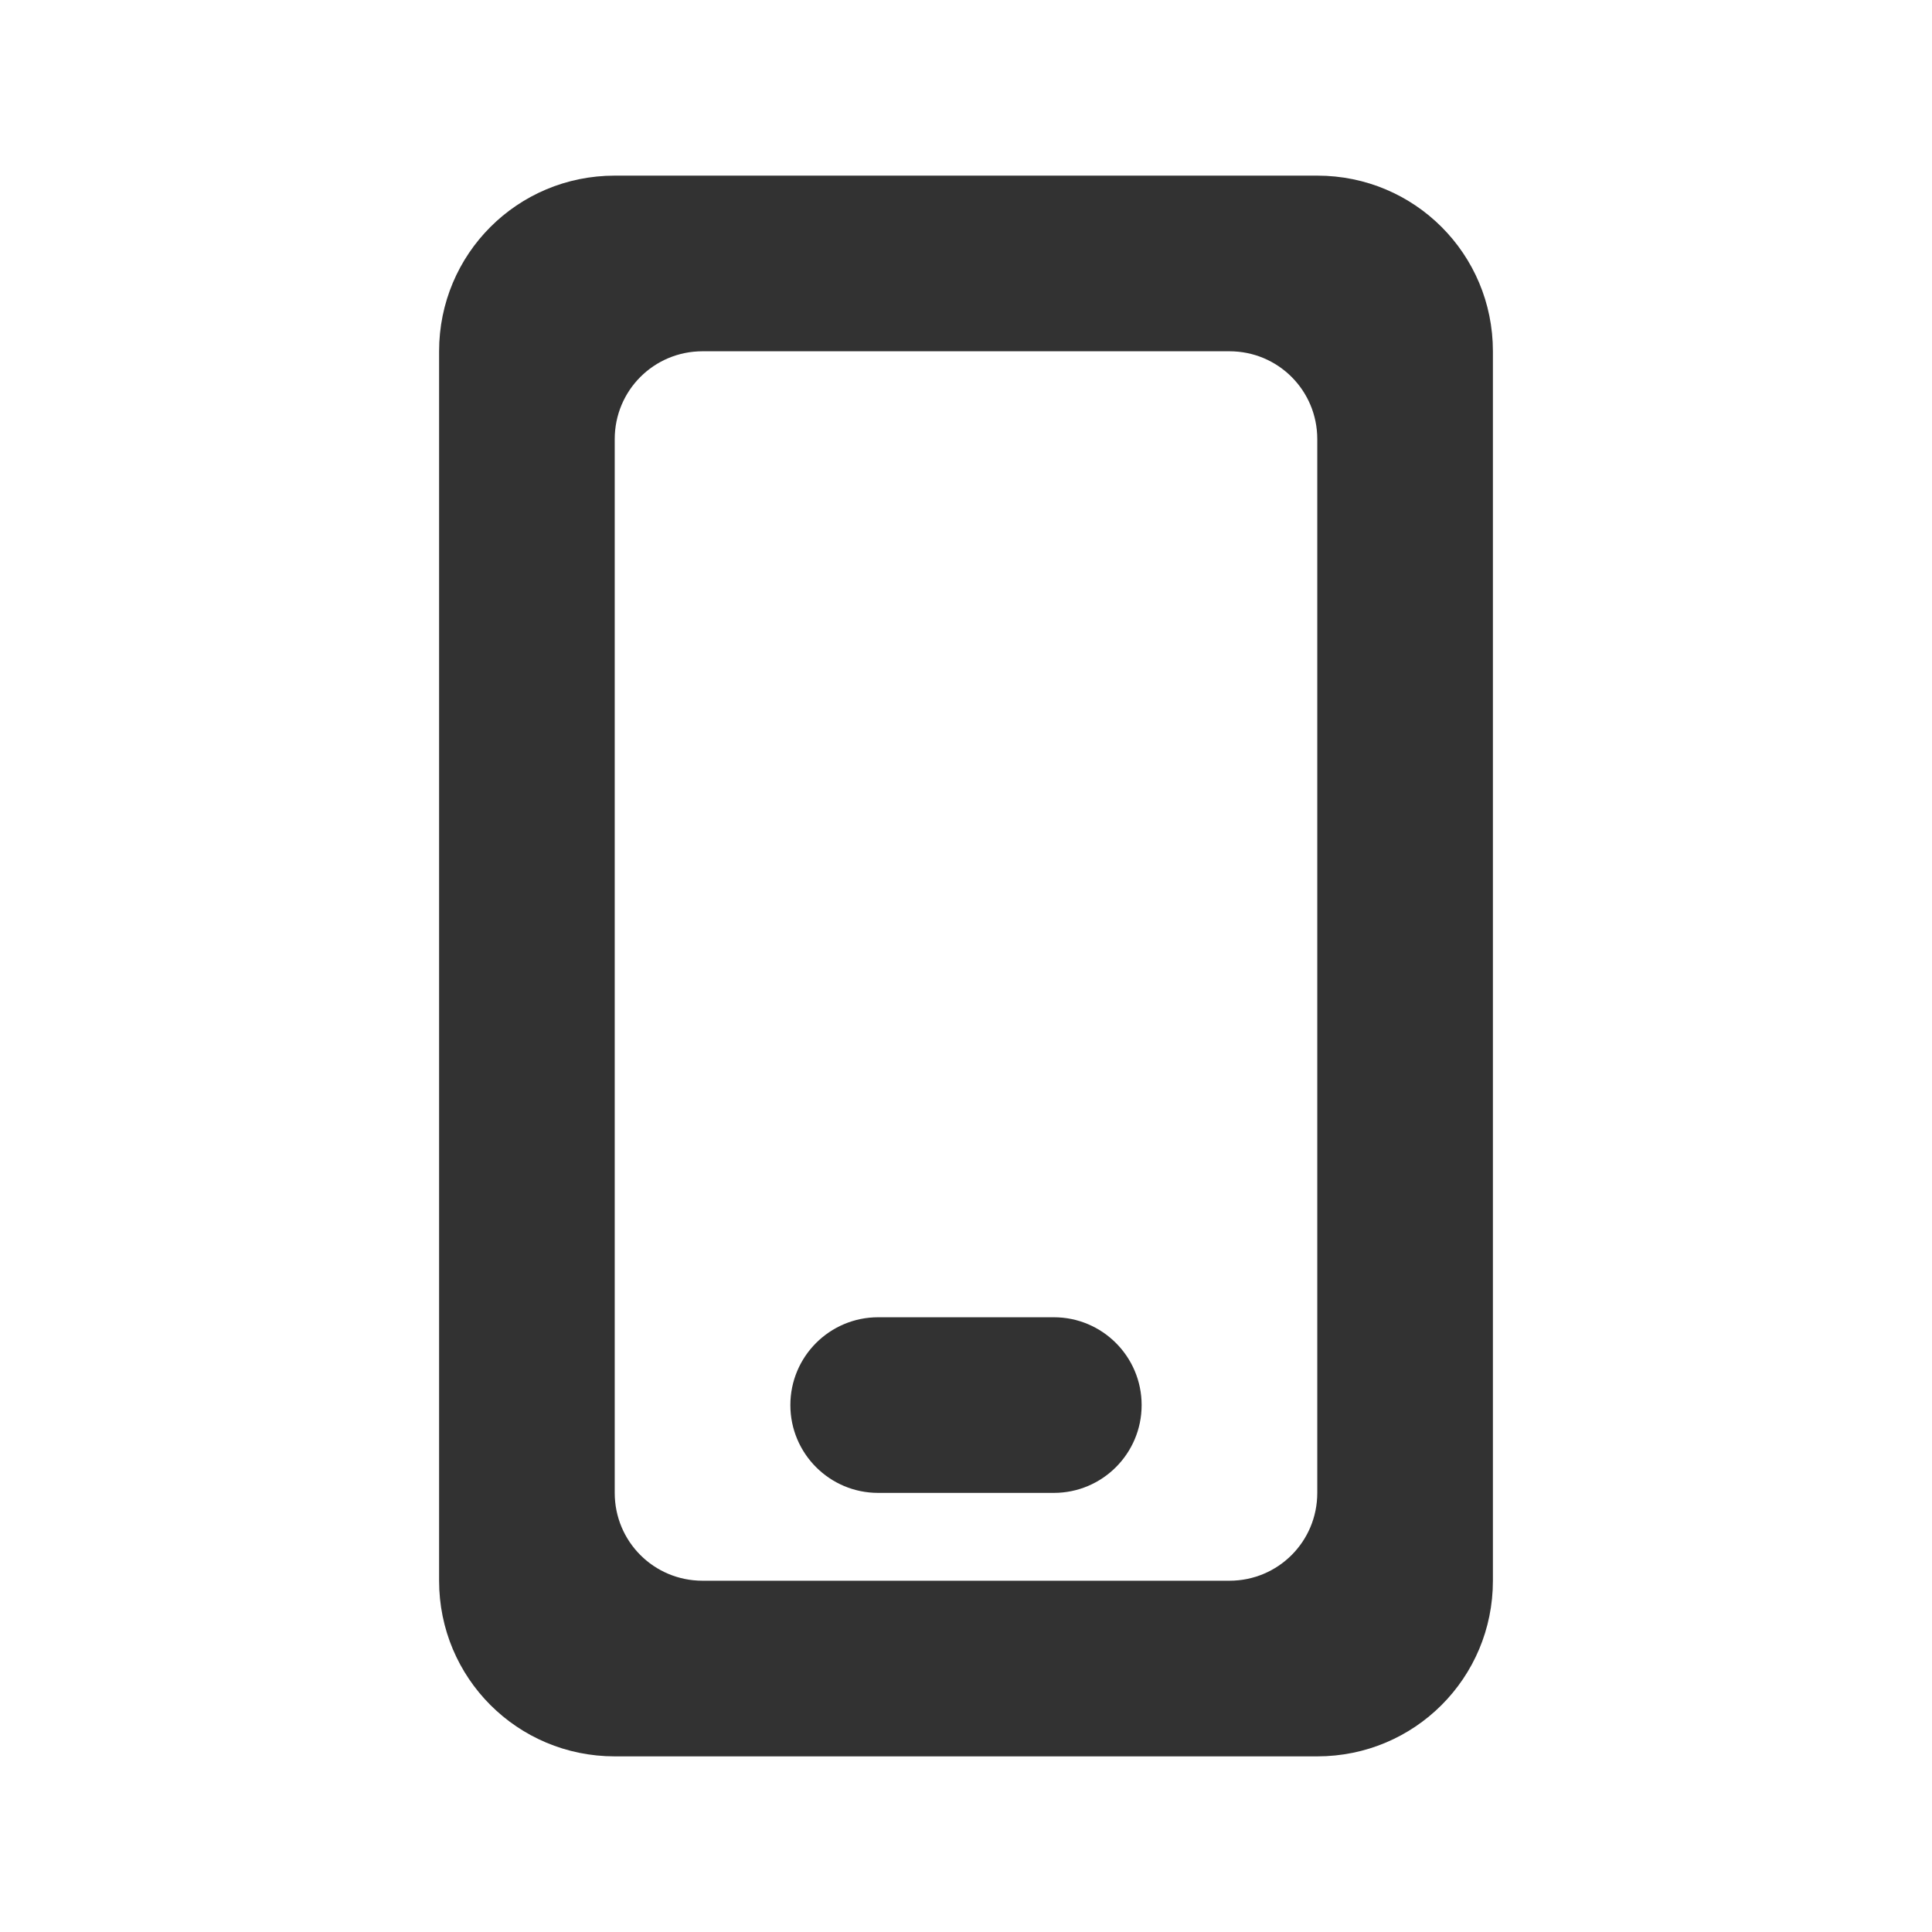
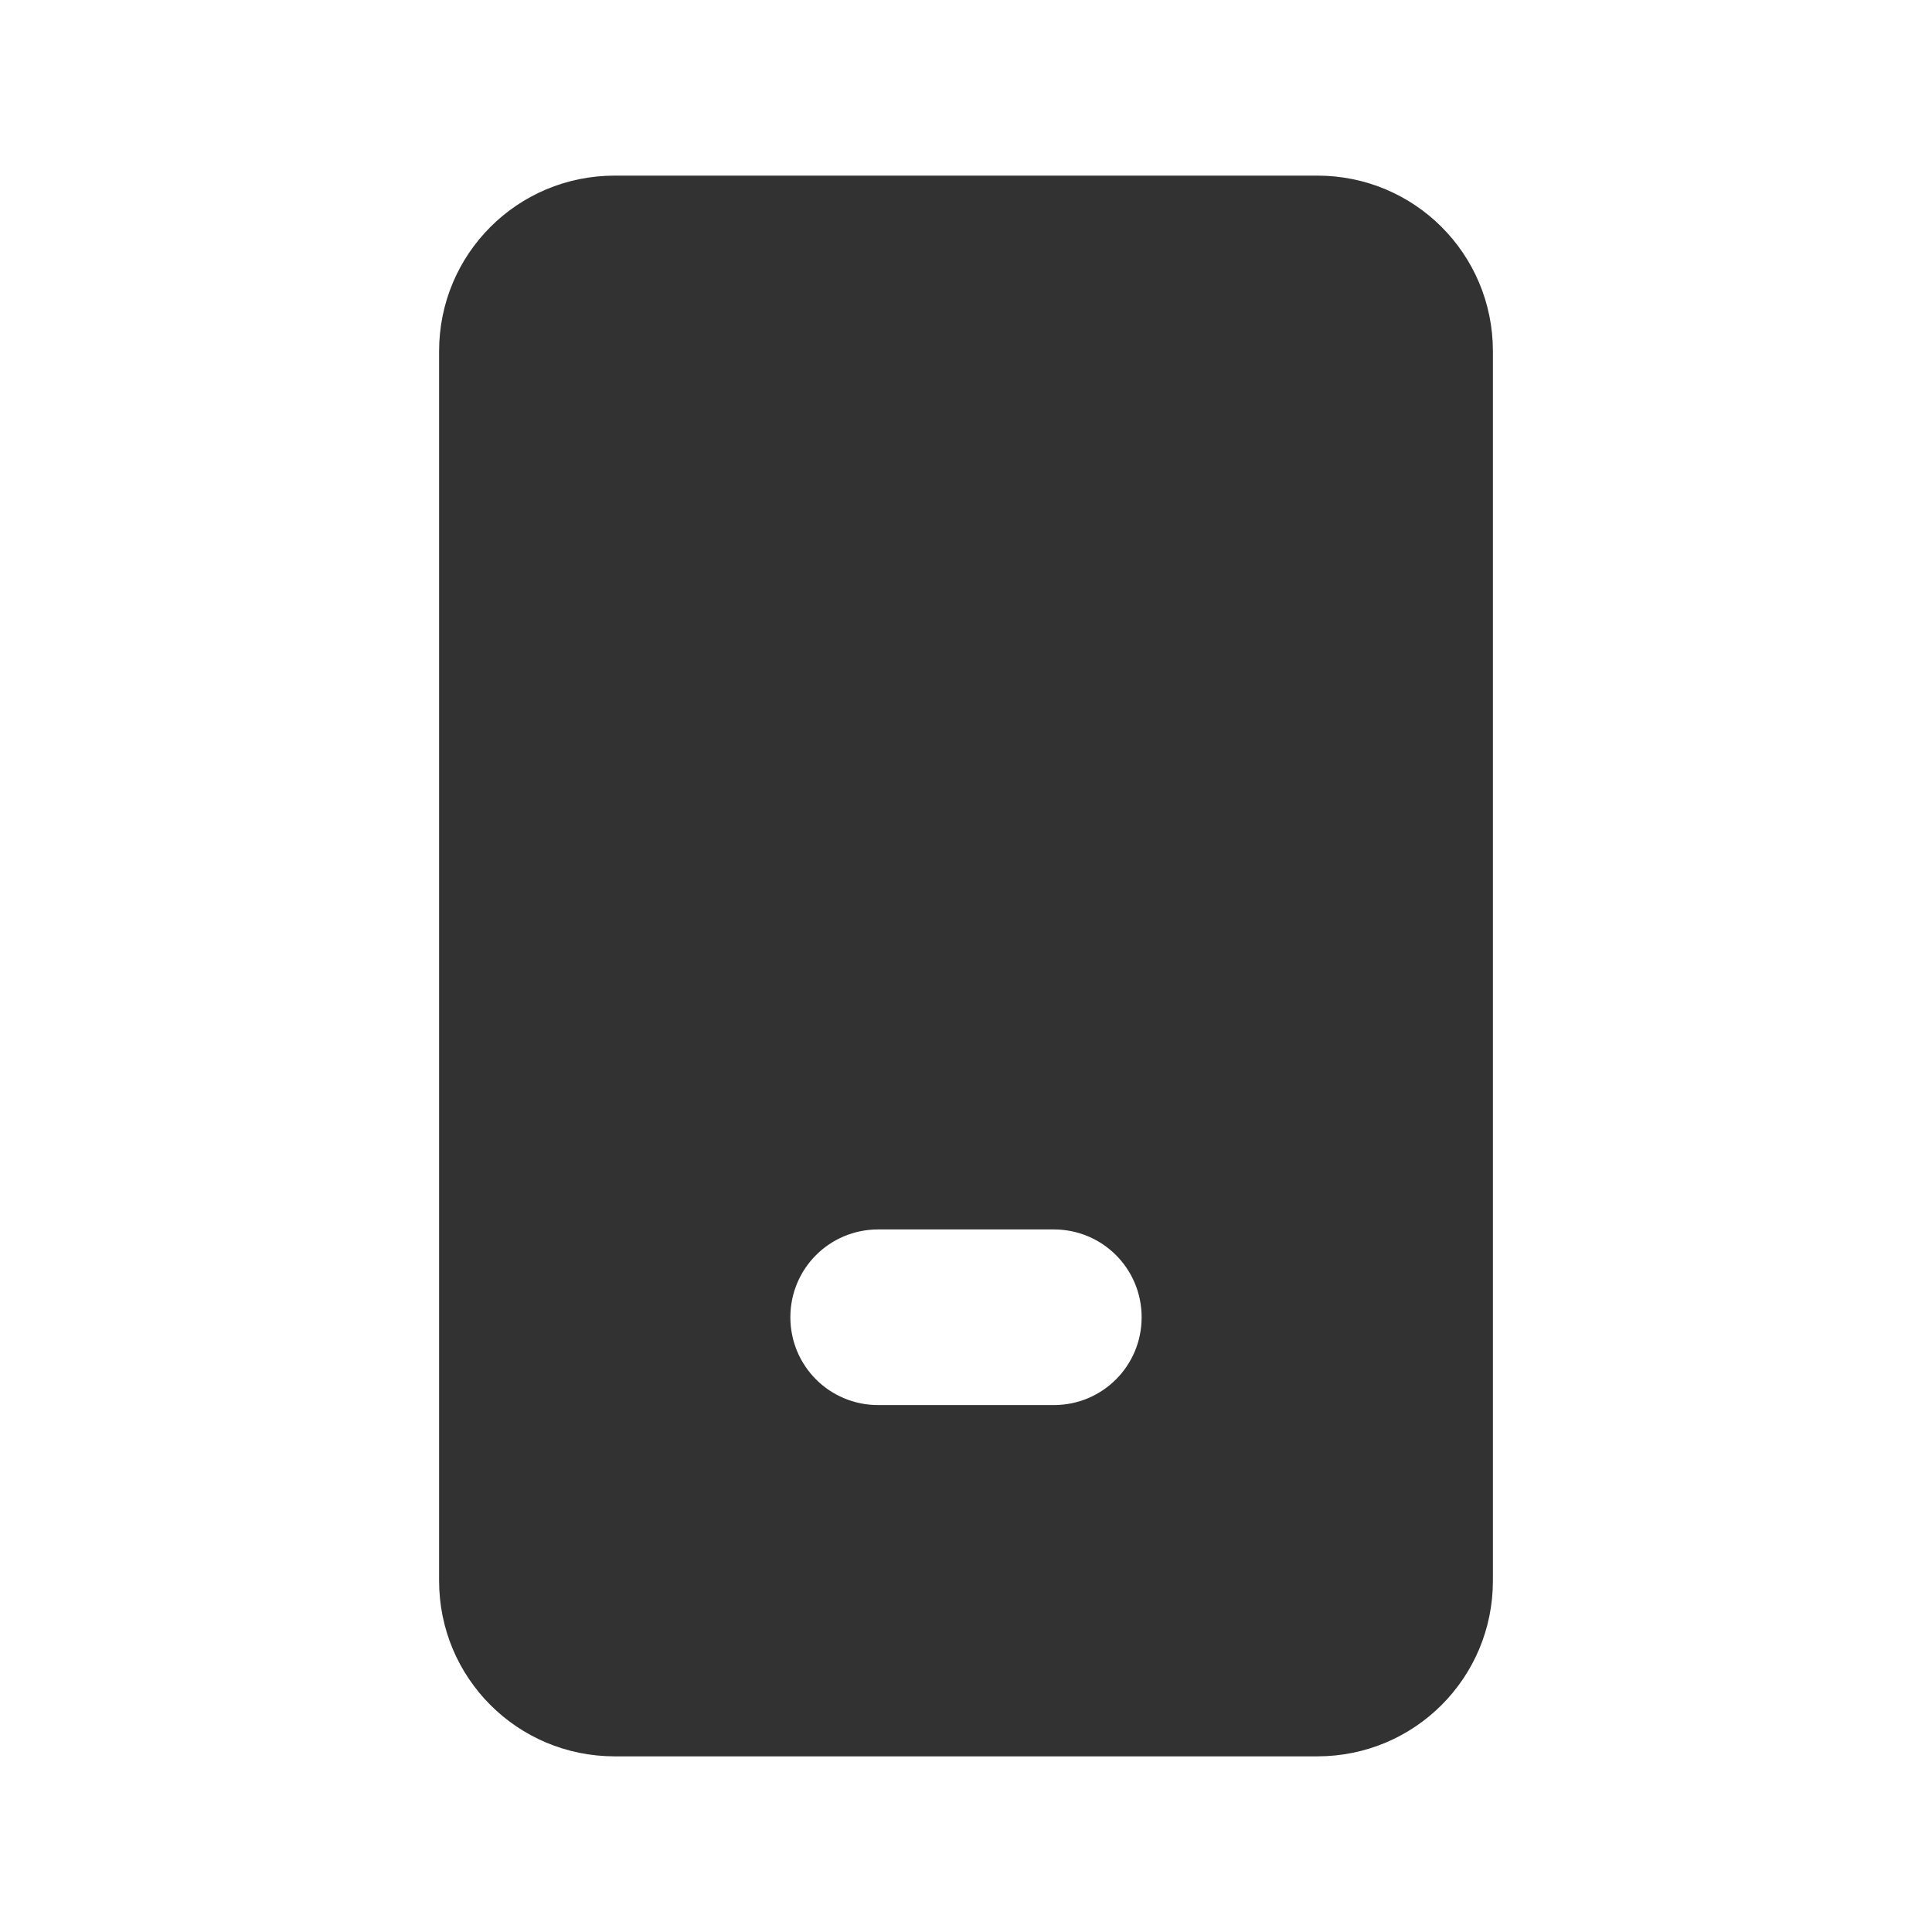
<svg xmlns="http://www.w3.org/2000/svg" id="svg" version="1.1" viewBox="0 0 22 22">
  <defs id="defs81">
    <style id="current-color-scheme" type="text/css">.ColorScheme-Text { color:#dedede; } .ColorScheme-Highlight { color:#5294e2; } .ColorScheme-ButtonBackground { color:#dedede; }</style>
    <style id="current-color-scheme-9" type="text/css">.ColorScheme-Text { color:#dedede; } .ColorScheme-Highlight { color:#5294e2; } .ColorScheme-ButtonBackground { color:#dedede; }</style>
    <style id="current-color-scheme-3" type="text/css">
      .ColorScheme-Text {
        color:#31363b;
      }
      .ColorScheme-Background {
        color:#eff0f1;
      }
      .ColorScheme-Highlight {
        color:#3daee9;
      }
      .ColorScheme-ViewText {
        color:#31363b;
      }
      .ColorScheme-ViewBackground {
        color:#fcfcfc;
      }
      .ColorScheme-ViewHover {
        color:#93cee9;
      }
      .ColorScheme-ViewFocus{
        color:#3daee9;
      }
      .ColorScheme-ButtonText {
        color:#31363b;
      }
      .ColorScheme-ButtonBackground {
        color:#eff0f1;
      }
      .ColorScheme-ButtonHover {
        color:#93cee9;
      }
      .ColorScheme-ButtonFocus{
        color:#3daee9;
      }
      </style>
  </defs>
+   <g id="22-22-phone-battery">
+     <g id="g1270" transform="translate(-318,-534.3622)">
+       <rect style="fill:none;fill-opacity:1;stroke:none;stroke-width:0.139;stroke-linecap:square;stroke-linejoin:miter;stroke-miterlimit:4;stroke-dasharray:none;stroke-dashoffset:0;stroke-opacity:1" id="rect1266" width="22" height="22" x="355" y="534.362" />
+       <path id="path1268" style="fill:#323232;fill-opacity:1;fill-rule:evenodd;stroke-width:3;stroke-linecap:round;stroke-linejoin:round;paint-order:stroke fill markers" d="m 362,536.362 c -1.108,0 -2,0.892 -2,2 v 14 c 0,1.108 0.892,2 2,2 h 8 c 1.108,0 2,-0.892 2,-2 v -14 c 0,-1.108 -0.892,-2 -2,-2 z m 3,12 h 2 c 0.554,0 1,0.446 1,1 0,0.554 -0.446,1 -1,1 h -2 c -0.554,0 -1,-0.446 -1,-1 0,-0.554 0.446,-1 1,-1 z" />
+     </g>
+     <path id="path4600" d="m 45,9 a 3,3 0 0 0 2,2.826 V 13 h 2 V 11.824 A 3,3 0 0 0 51,9 H 50 V 7 H 49 V 9 H 47 V 7 h -1 v 2 z" fill="#4caf50" style="fill:#3278ff;fill-opacity:1" />
+   </g>
+   <g id="phone-battery">
+     <rect y="-34" x="37" height="32" width="32" id="rect1272" style="fill:none;fill-opacity:1;stroke:none;stroke-width:0.1;stroke-linecap:square;stroke-linejoin:miter;stroke-miterlimit:4;stroke-dasharray:none;stroke-dashoffset:0;stroke-opacity:1" />
+     <path id="path1274" style="fill:#323232;fill-opacity:1;fill-rule:evenodd;stroke-width:3;stroke-linecap:round;stroke-linejoin:round;paint-order:stroke fill markers" d="m 46,-32 c -1.108,0 -2,0.892 -2,2 v 24 c 0,1.108 0.892,2 2,2 h 14 c 1.108,0 2,-0.892 2,-2 v -24 c 0,-1.108 -0.892,-2 -2,-2 z m 5,22 h 4 c 0.554,0 1,0.446 1,1 0,0.554 -0.446,1 -1,1 h -4 c -0.554,0 -1,-0.446 -1,-1 0,-0.554 0.446,-1 1,-1 z" />
+     <path id="path4472" d="m 50,-19 a 3,3 0 0 0 2,2.826 V -15 h 2 v -1.176 A 3,3 0 0 0 56,-19 h -1 v -2 h -1 v 2 h -2 v -2 h -1 v 2 z" fill="#4caf50" style="fill:#3278ff;fill-opacity:1" />
+   </g>
+   <g id="16-16-phone-battery">
+     <rect y="25" x="37" height="16" width="16" id="rect1278" style="fill:none;fill-opacity:1;stroke:none;stroke-width:0.101;stroke-linecap:square;stroke-linejoin:miter;stroke-miterlimit:4;stroke-dasharray:none;stroke-dashoffset:0;stroke-opacity:1" />
+     <path id="path1280" style="fill:#323232;fill-opacity:1;fill-rule:evenodd;stroke-width:3;stroke-linecap:round;stroke-linejoin:round;paint-order:stroke fill markers" d="m 42,26 c -1.108,0 -2,0.892 -2,2 v 10 c 0,1.108 0.892,2 2,2 h 6 c 1.108,0 2,-0.892 2,-2 V 28 c 0,-1.108 -0.892,-2 -2,-2 z m 2,10 h 2 c 0.277,0 0.5,0.223 0.5,0.5 0,0.277 -0.223,0.5 -0.5,0.5 h -2 c -0.277,0 -0.5,-0.223 -0.5,-0.5 0,-0.277 0.223,-0.5 0.5,-0.5 z" />
+     <path id="path936" d="m 43,32.333 a 2,2 0 0 0 1.333,1.884 V 35 h 1.333 V 34.216 A 2,2 0 0 0 47,32.333 H 46.333 V 31 h -0.667 v 1.333 H 44.333 V 31 h -0.667 v 1.333 z" fill="#4caf50" style="fill:#3278ff;fill-opacity:1;stroke-width:0.667" />
+   </g>
  <g id="22-22-phone" transform="translate(-355,-534.3622)">
-     <rect style="fill:none;fill-opacity:1;stroke:none;stroke-width:0.139;stroke-linecap:square;stroke-linejoin:miter;stroke-miterlimit:4;stroke-dasharray:none;stroke-dashoffset:0;stroke-opacity:1" id="rect4444" width="22" height="22" x="355" y="534.362" />
-     <g id="g875" transform="translate(-18)">
-       <path id="rect861" style="fill:#323232;stroke-width:2.277;fill-opacity:1" d="m 59,7 c -1.108,0 -2,0.892 -2,2 V 23 c 0,1.108 0.892,2 2,2 h 8 c 1.108,0 2,-0.892 2,-2 V 9 c 0,-1.108 -0.892,-2 -2,-2 z m 1,2 h 6 c 0.554,0 1,0.446 1,1 V 22 c 0,0.554 -0.446,1 -1,1 h -6 c -0.554,0 -1,-0.446 -1,-1 V 10 c 0,-0.554 0.446,-1 1,-1 z" transform="translate(321,529.3622)" />
-       <rect style="fill:#323232;stroke-width:1.633;fill-opacity:1" id="rect871" width="4" height="2" x="382" y="549.362" ry="1" />
-     </g>
+     <rect style="fill:none;fill-opacity:1;stroke:none;stroke-width:0.139;stroke-linecap:square;stroke-linejoin:miter;stroke-miterlimit:4;stroke-dasharray:none;stroke-dashoffset:0;stroke-opacity:1" id="rect4444-3" width="22" height="22" x="355" y="534.362" />
+     <path id="rect1019" style="fill:#323232;fill-opacity:1;fill-rule:evenodd;stroke-width:3;stroke-linecap:round;stroke-linejoin:round;paint-order:stroke fill markers" d="m 362,536.362 c -1.108,0 -2,0.892 -2,2 v 14 c 0,1.108 0.892,2 2,2 h 8 c 1.108,0 2,-0.892 2,-2 v -14 c 0,-1.108 -0.892,-2 -2,-2 z m 3,12 h 2 c 0.554,0 1,0.446 1,1 0,0.554 -0.446,1 -1,1 h -2 c -0.554,0 -1,-0.446 -1,-1 0,-0.554 0.446,-1 1,-1 z" />
  </g>
  <g id="phone" transform="translate(-326,-563.3622)">
-     <rect y="529.362" x="321" height="32" width="32" id="rect4436" style="fill:none;fill-opacity:1;stroke:none;stroke-width:0.1;stroke-linecap:square;stroke-linejoin:miter;stroke-miterlimit:4;stroke-dasharray:none;stroke-dashoffset:0;stroke-opacity:1" />
-     <g id="g908">
-       <path id="rect897" style="fill:#323232;stroke-width:2.121;fill-opacity:1" d="M 9,2 C 7.892,2 7,2.892 7,4 v 24 c 0,1.108 0.892,2 2,2 h 14 c 1.108,0 2,-0.892 2,-2 V 4 C 25,2.892 24.108,2 23,2 Z m 1,2 h 12 c 0.554,0 1,0.446 1,1 v 22 c 0,0.554 -0.446,1 -1,1 H 10 C 9.446,28 9,27.554 9,27 V 5 C 9,4.446 9.446,4 10,4 Z" transform="translate(321,529.3622)" />
-       <rect style="fill:#323232;stroke-width:2;fill-opacity:1" id="rect904-7" width="6" height="2" x="334" y="553.362" ry="1" />
-     </g>
+     <rect y="529.362" x="321" height="32" width="32" id="rect4436-6" style="fill:none;fill-opacity:1;stroke:none;stroke-width:0.1;stroke-linecap:square;stroke-linejoin:miter;stroke-miterlimit:4;stroke-dasharray:none;stroke-dashoffset:0;stroke-opacity:1" />
+     <path id="rect1368" style="fill:#323232;fill-opacity:1;fill-rule:evenodd;stroke-width:3;stroke-linecap:round;stroke-linejoin:round;paint-order:stroke fill markers" d="m 330,531.362 c -1.108,0 -2,0.892 -2,2 v 24 c 0,1.108 0.892,2 2,2 h 14 c 1.108,0 2,-0.892 2,-2 v -24 c 0,-1.108 -0.892,-2 -2,-2 z m 5,22 h 4 c 0.554,0 1,0.446 1,1 0,0.554 -0.446,1 -1,1 h -4 c -0.554,0 -1,-0.446 -1,-1 0,-0.554 0.446,-1 1,-1 z" />
  </g>
-   <g id="16-16-phone" transform="translate(-300,-511.3622)">
-     <rect y="537.362" x="303" height="16" width="16" id="rect4442" style="fill:none;fill-opacity:1;stroke:none;stroke-width:0.101;stroke-linecap:square;stroke-linejoin:miter;stroke-miterlimit:4;stroke-dasharray:none;stroke-dashoffset:0;stroke-opacity:1" />
-     <g id="g933">
-       <path id="rect920" style="fill:#323232;stroke-width:2;fill-opacity:1" d="m -13,9 c -1.108,0 -2,0.892 -2,2 v 10 c 0,1.108 0.892,2 2,2 h 6 c 1.108,0 2,-0.892 2,-2 V 11 C -5,9.892 -5.892,9 -7,9 Z m 1,2 h 4 c 0.554,0 1,0.446 1,1 v 8 c 0,0.554 -0.446,1 -1,1 h -4 c -0.554,0 -1,-0.446 -1,-1 v -8 c 0,-0.554 0.446,-1 1,-1 z" transform="translate(321,529.3622)" />
-       <rect style="fill:#323232;stroke-width:2;fill-opacity:1" id="rect929" width="2" height="1" x="310" y="548.362" ry="0.5" />
-     </g>
-   </g>
-   <g id="22-22-phone-battery">
-     <rect style="fill:none;fill-opacity:1;stroke:none;stroke-width:0.139;stroke-linecap:square;stroke-linejoin:miter;stroke-miterlimit:4;stroke-dasharray:none;stroke-dashoffset:0;stroke-opacity:1" id="rect988" width="22" height="22" x="37" y="2.6171874e-06" />
-     <g id="g1058">
-       <path id="path4600" d="m 45,10 a 3,3 0 0 0 2,2.826 V 14 h 2 V 12.824 A 3,3 0 0 0 51,10 H 50 V 8 h -1 v 2 H 47 V 8 h -1 v 2 z" fill="#4caf50" style="fill:#3278ff;fill-opacity:1" />
-       <g id="g994" transform="translate(-336,-534.3622)">
-         <path id="path990" style="fill:#323232;stroke-width:2.277;fill-opacity:1" d="m 59,7 c -1.108,0 -2,0.892 -2,2 V 23 c 0,1.108 0.892,2 2,2 h 8 c 1.108,0 2,-0.892 2,-2 V 9 c 0,-1.108 -0.892,-2 -2,-2 z m 1,2 h 6 c 0.554,0 1,0.446 1,1 V 22 c 0,0.554 -0.446,1 -1,1 h -6 c -0.554,0 -1,-0.446 -1,-1 V 10 c 0,-0.554 0.446,-1 1,-1 z" transform="translate(321,529.3622)" />
-         <rect style="fill:#323232;stroke-width:1.633;fill-opacity:1" id="rect992" width="4" height="2" x="382" y="549.362" ry="1" />
-       </g>
-     </g>
-   </g>
-   <g id="phone-battery">
-     <rect y="-34" x="37" height="32" width="32" id="rect998" style="fill:none;fill-opacity:1;stroke:none;stroke-width:0.1;stroke-linecap:square;stroke-linejoin:miter;stroke-miterlimit:4;stroke-dasharray:none;stroke-dashoffset:0;stroke-opacity:1" />
-     <g id="g1034">
-       <g id="g4600" transform="rotate(-90,-121.98,269.52)">
-         <path id="path4472" transform="translate(214.54,404.5)" d="m -48,37 a 3,3 0 0 0 -2.826,2 H -52 v 2 h 1.176 A 3,3 0 0 0 -48,43 v -1 h 2 v -1 h -2 v -2 h 2 v -1 h -2 z" fill="#4caf50" style="fill:#3278ff;fill-opacity:1" />
-       </g>
-       <g id="g1004" transform="translate(-284,-563.3622)">
-         <path id="path1000" style="fill:#323232;stroke-width:2.121;fill-opacity:1" d="M 9,2 C 7.892,2 7,2.892 7,4 v 24 c 0,1.108 0.892,2 2,2 h 14 c 1.108,0 2,-0.892 2,-2 V 4 C 25,2.892 24.108,2 23,2 Z m 1,2 h 12 c 0.554,0 1,0.446 1,1 v 22 c 0,0.554 -0.446,1 -1,1 H 10 C 9.446,28 9,27.554 9,27 V 5 C 9,4.446 9.446,4 10,4 Z" transform="translate(321,529.3622)" />
-         <rect style="fill:#323232;stroke-width:2;fill-opacity:1" id="rect1002" width="6" height="2" x="334" y="553.362" ry="1" />
-       </g>
-     </g>
-   </g>
-   <g id="16-16-phone-battery">
-     <rect y="26" x="37" height="16" width="16" id="rect1008" style="fill:none;fill-opacity:1;stroke:none;stroke-width:0.101;stroke-linecap:square;stroke-linejoin:miter;stroke-miterlimit:4;stroke-dasharray:none;stroke-dashoffset:0;stroke-opacity:1" />
-     <g id="g1082">
-       <path id="path936" d="m 43,33.333 a 2,2 0 0 0 1.333,1.884 V 36 h 1.333 V 35.216 A 2,2 0 0 0 47,33.333 H 46.333 V 32 h -0.667 v 1.333 H 44.333 V 32 h -0.667 v 1.333 z" fill="#4caf50" style="fill:#3278ff;fill-opacity:1;stroke-width:0.667" />
-       <g id="g1014" transform="translate(-266,-511.3622)">
-         <path id="path1010" style="fill:#323232;stroke-width:2;fill-opacity:1" d="m -13,9 c -1.108,0 -2,0.892 -2,2 v 10 c 0,1.108 0.892,2 2,2 h 6 c 1.108,0 2,-0.892 2,-2 V 11 C -5,9.892 -5.892,9 -7,9 Z m 1,2 h 4 c 0.554,0 1,0.446 1,1 v 8 c 0,0.554 -0.446,1 -1,1 h -4 c -0.554,0 -1,-0.446 -1,-1 v -8 c 0,-0.554 0.446,-1 1,-1 z" transform="translate(321,529.3622)" />
-         <rect style="fill:#323232;stroke-width:2;fill-opacity:1" id="rect1012" width="2" height="1" x="310" y="548.362" ry="0.5" />
-       </g>
-     </g>
+   <g id="16-16-phone" transform="translate(-300,-512.3622)">
+     <rect y="537.362" x="303" height="16" width="16" id="rect4442-7" style="fill:none;fill-opacity:1;stroke:none;stroke-width:0.101;stroke-linecap:square;stroke-linejoin:miter;stroke-miterlimit:4;stroke-dasharray:none;stroke-dashoffset:0;stroke-opacity:1" />
+     <path id="rect1615" style="fill:#323232;fill-opacity:1;fill-rule:evenodd;stroke-width:3;stroke-linecap:round;stroke-linejoin:round;paint-order:stroke fill markers" d="m 308,538.362 c -1.108,0 -2,0.892 -2,2 v 10 c 0,1.108 0.892,2 2,2 h 6 c 1.108,0 2,-0.892 2,-2 v -10 c 0,-1.108 -0.892,-2 -2,-2 z m 2,10 h 2 c 0.277,0 0.5,0.223 0.5,0.5 0,0.277 -0.223,0.5 -0.5,0.5 h -2 c -0.277,0 -0.5,-0.223 -0.5,-0.5 0,-0.277 0.223,-0.5 0.5,-0.5 z" />
  </g>
</svg>
